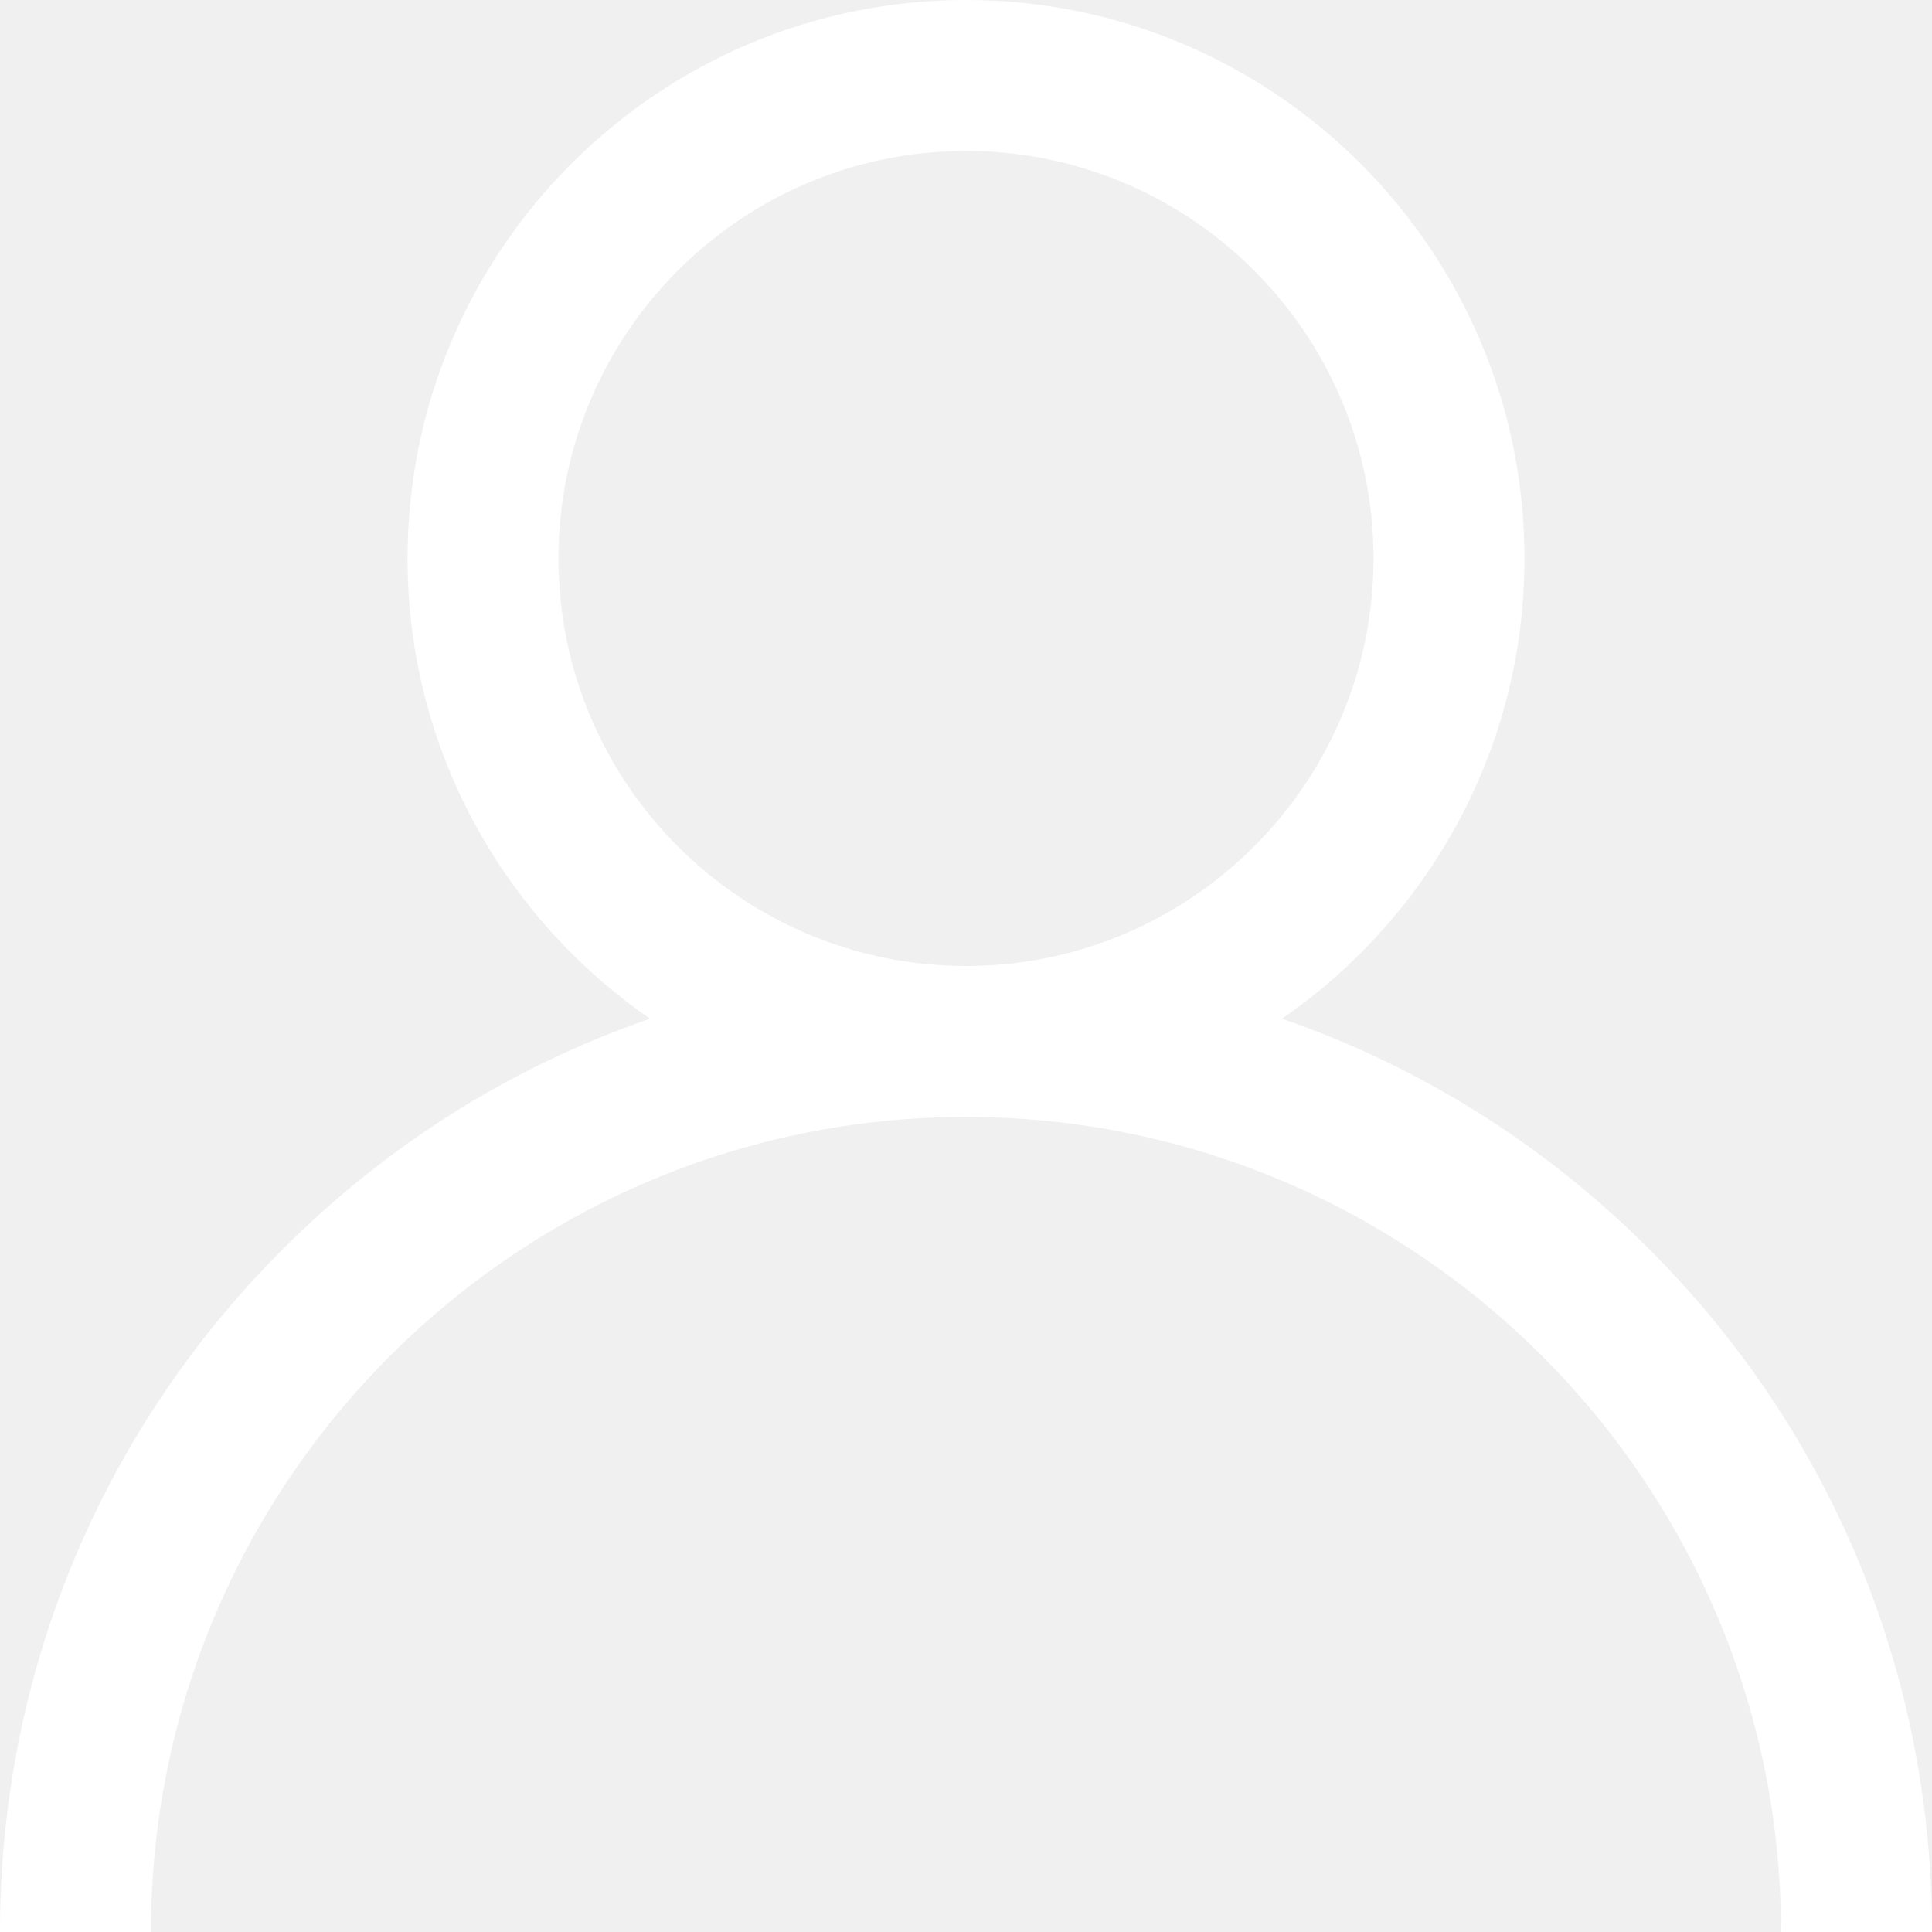
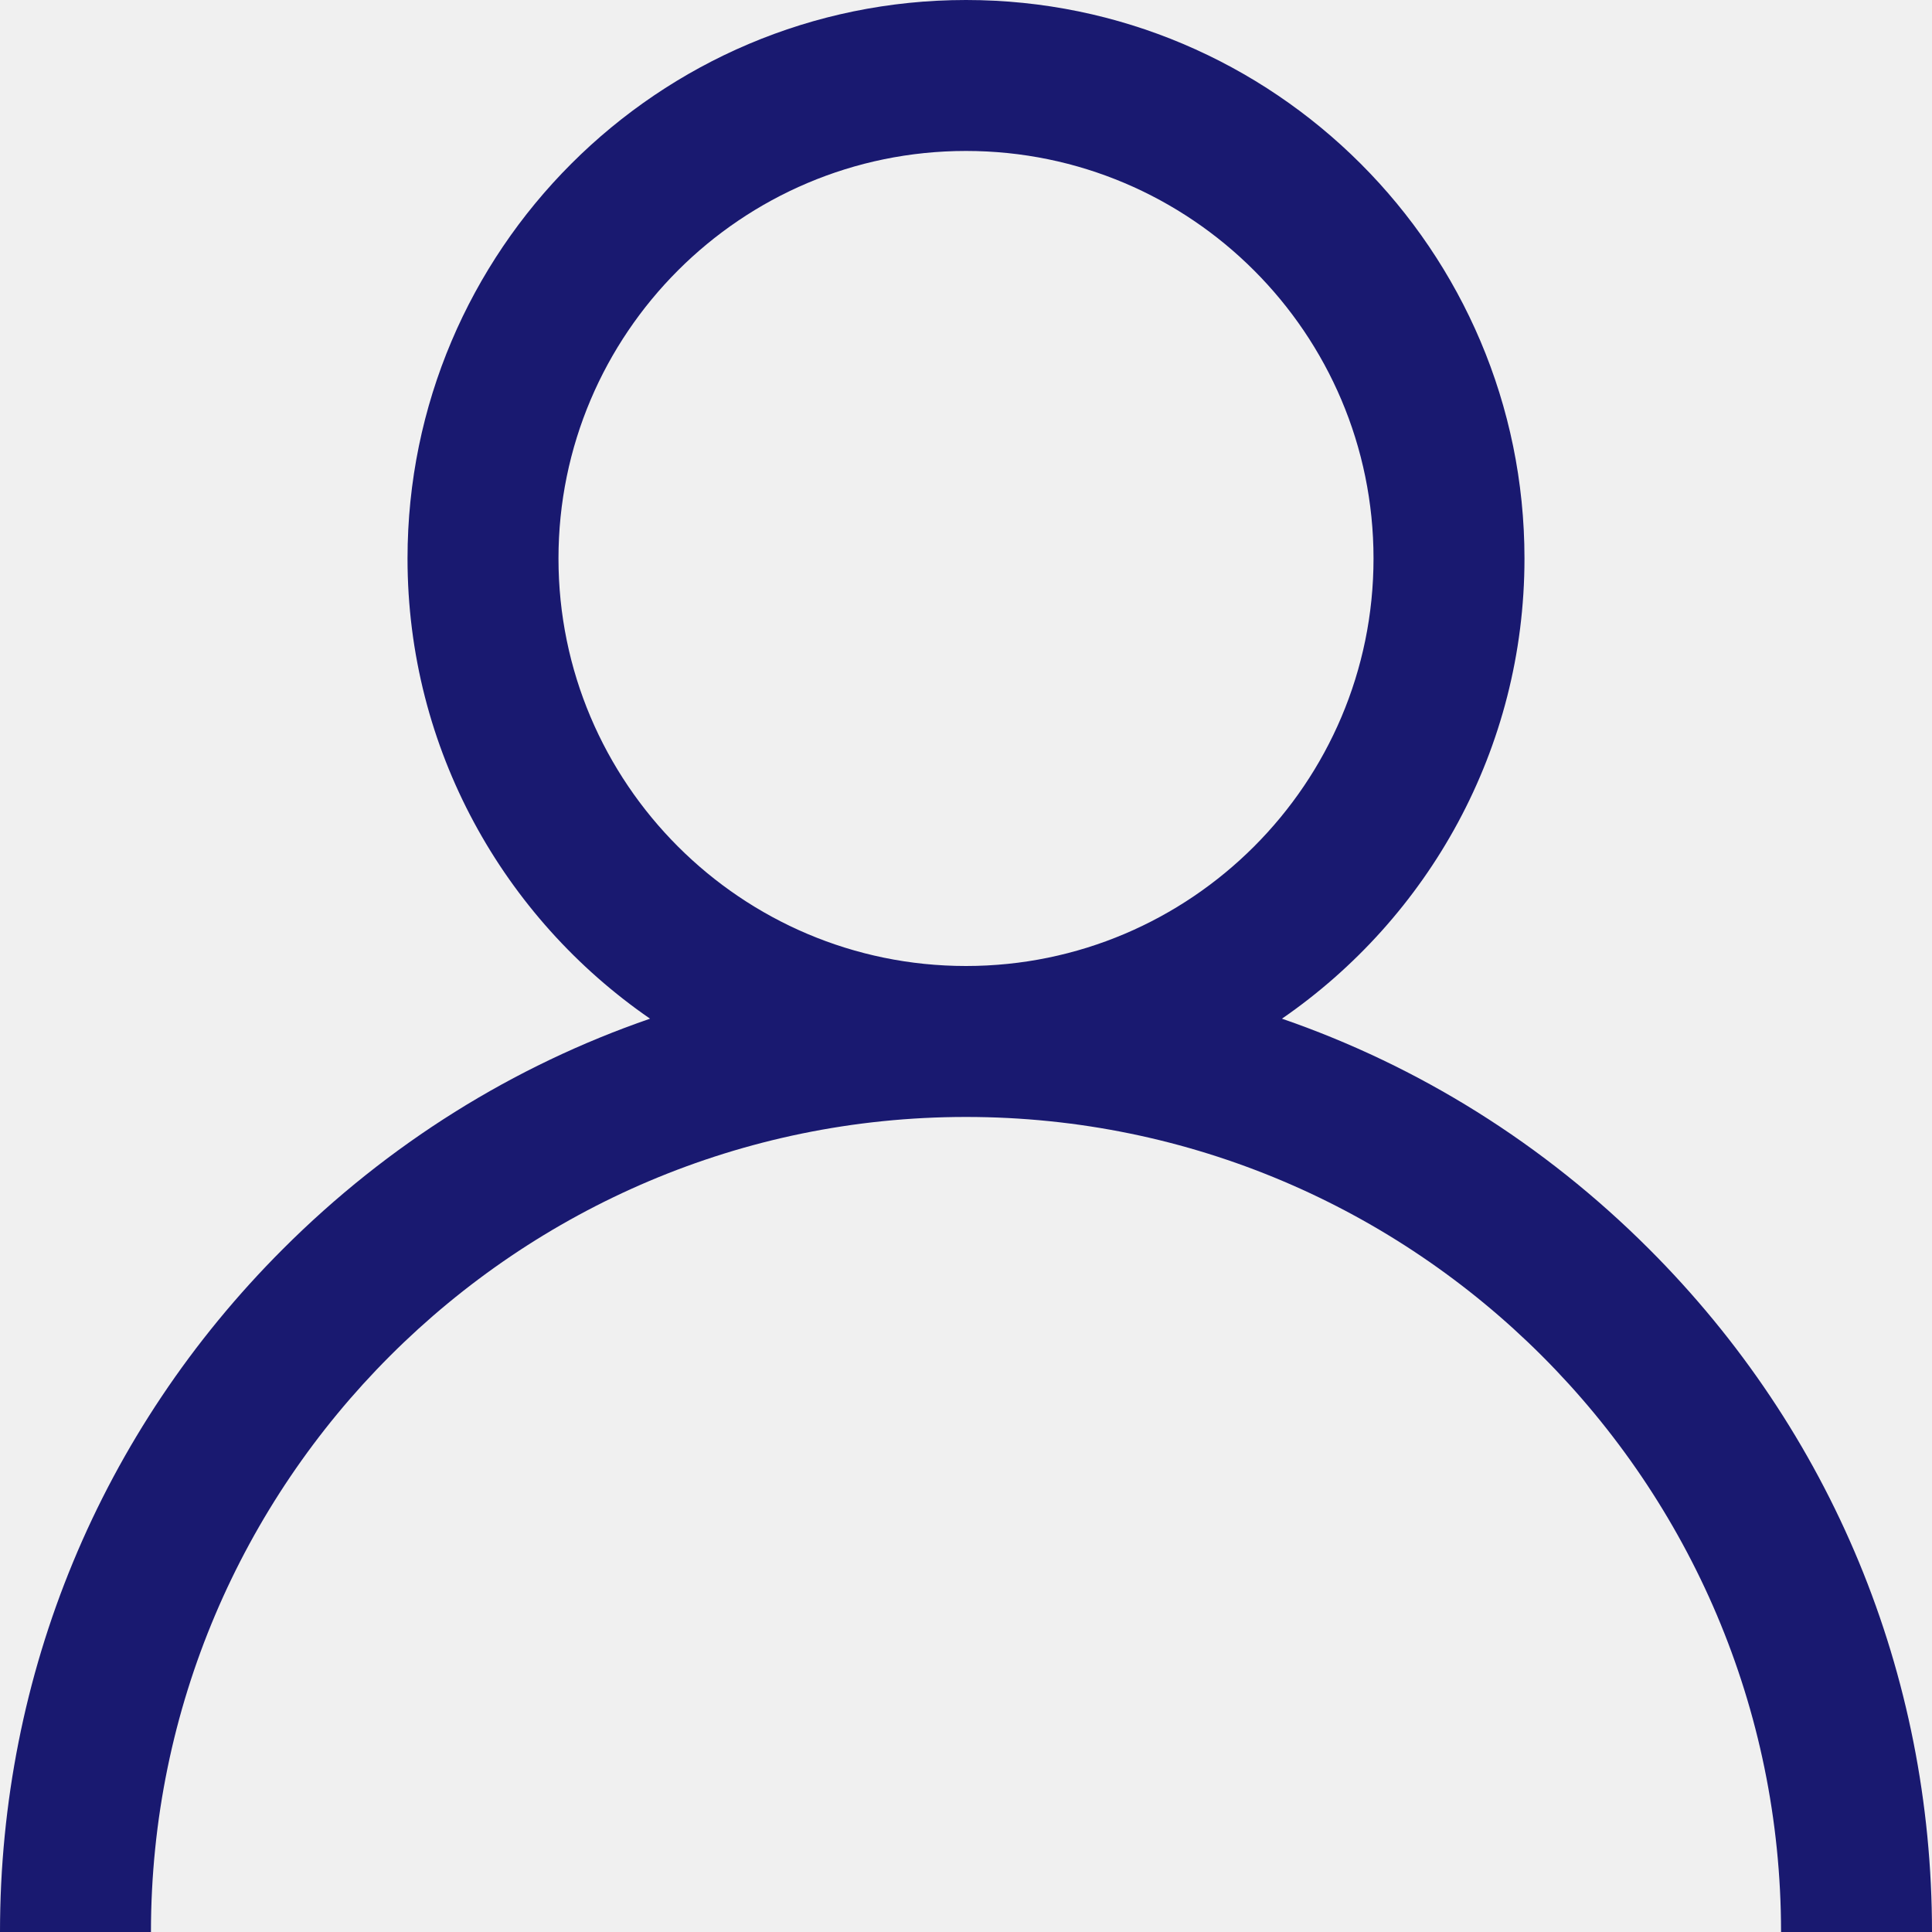
- <svg xmlns="http://www.w3.org/2000/svg" width="15" height="15" viewBox="0 0 15 15" fill="none">
-   <path fill-rule="evenodd" clip-rule="evenodd" d="M9.953 7.909C11.014 8.275 11.986 8.88 12.803 9.697C14.22 11.113 15 12.997 15 15H13.828C13.828 11.511 10.989 8.672 7.5 8.672C4.011 8.672 1.172 11.511 1.172 15H0C0 12.997 0.78 11.113 2.197 9.697C3.014 8.88 3.986 8.275 5.047 7.909C3.911 7.126 3.164 5.817 3.164 4.336C3.164 1.945 5.109 0 7.5 0C9.891 0 11.836 1.945 11.836 4.336C11.836 5.817 11.089 7.126 9.953 7.909ZM4.336 4.336C4.336 6.081 5.755 7.5 7.5 7.5C9.245 7.5 10.664 6.081 10.664 4.336C10.664 2.591 9.245 1.172 7.5 1.172C5.755 1.172 4.336 2.591 4.336 4.336Z" fill="white" />
+ <svg xmlns="http://www.w3.org/2000/svg" width="15" height="15" viewBox="0 0 15 15" fill="midnightblue">
+   <path fill-rule="evenodd" clip-rule="evenodd" d="M9.953 7.909C11.014 8.275 11.986 8.88 12.803 9.697C14.22 11.113 15 12.997 15 15H13.828C13.828 11.511 10.989 8.672 7.5 8.672C4.011 8.672 1.172 11.511 1.172 15H0C0 12.997 0.78 11.113 2.197 9.697C3.014 8.88 3.986 8.275 5.047 7.909C3.911 7.126 3.164 5.817 3.164 4.336C3.164 1.945 5.109 0 7.5 0C9.891 0 11.836 1.945 11.836 4.336C11.836 5.817 11.089 7.126 9.953 7.909ZM4.336 4.336C4.336 6.081 5.755 7.5 7.5 7.5C9.245 7.5 10.664 6.081 10.664 4.336C10.664 2.591 9.245 1.172 7.5 1.172C5.755 1.172 4.336 2.591 4.336 4.336Z" fill="midnightblue" />
</svg>
